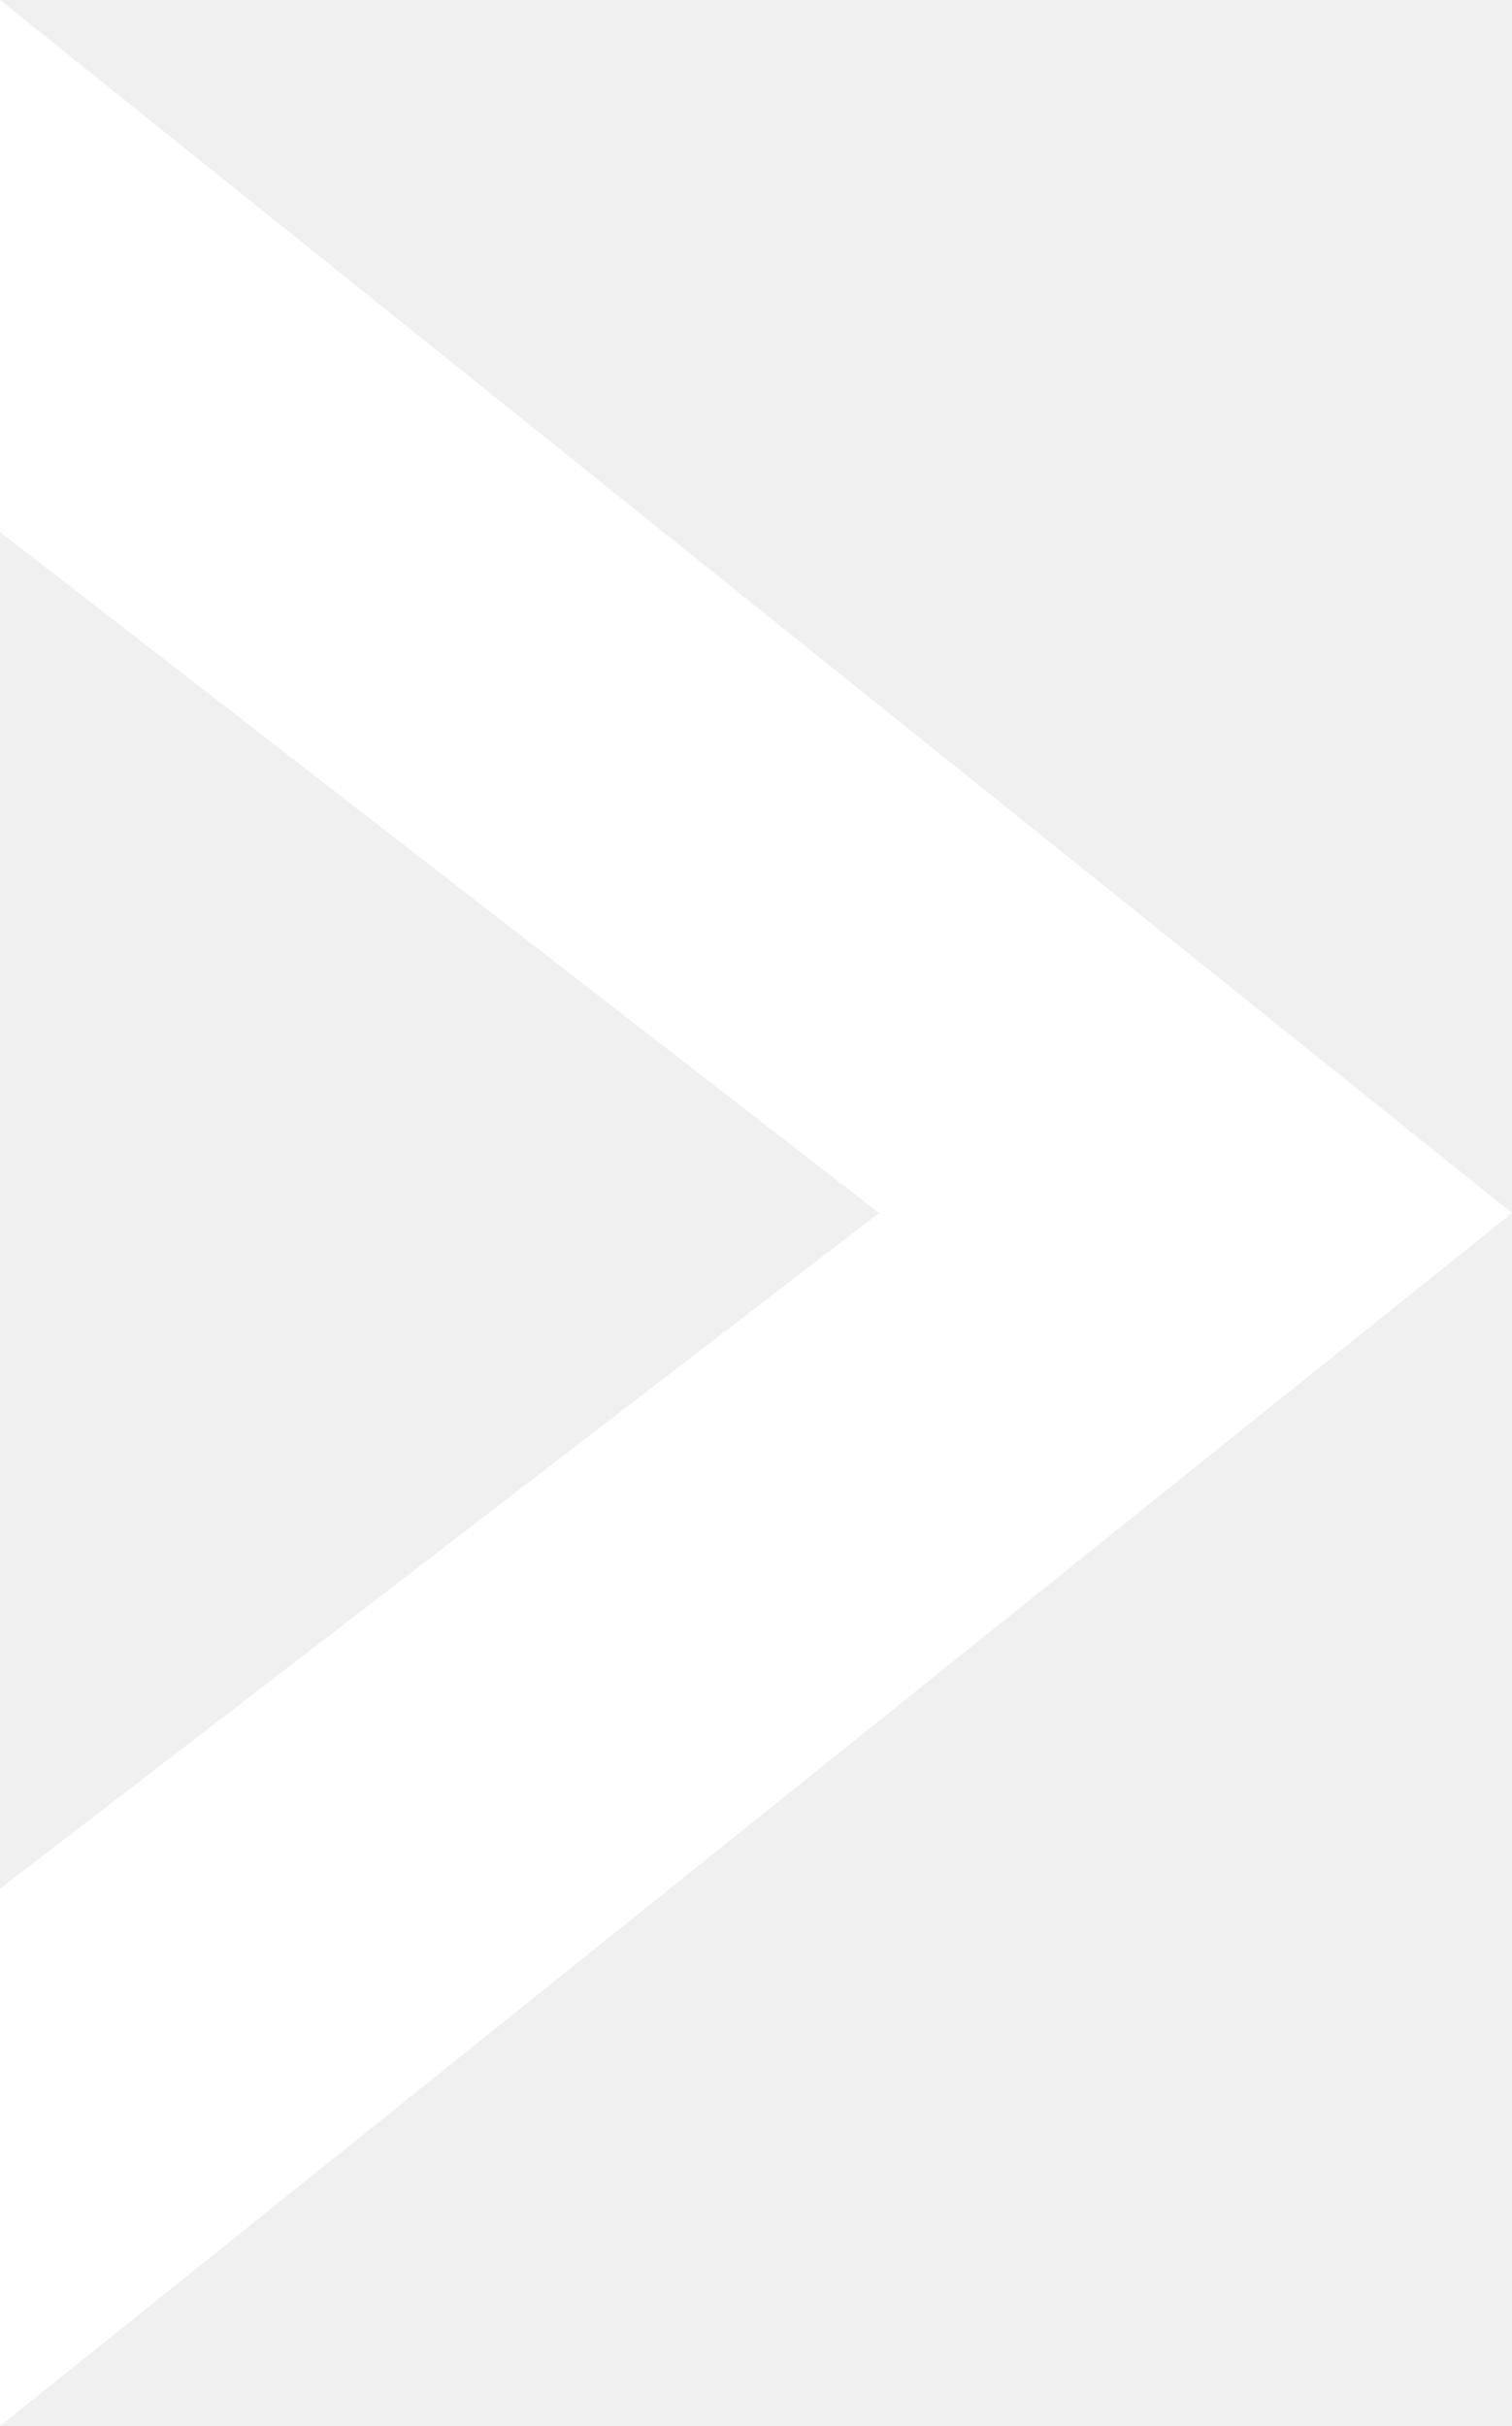
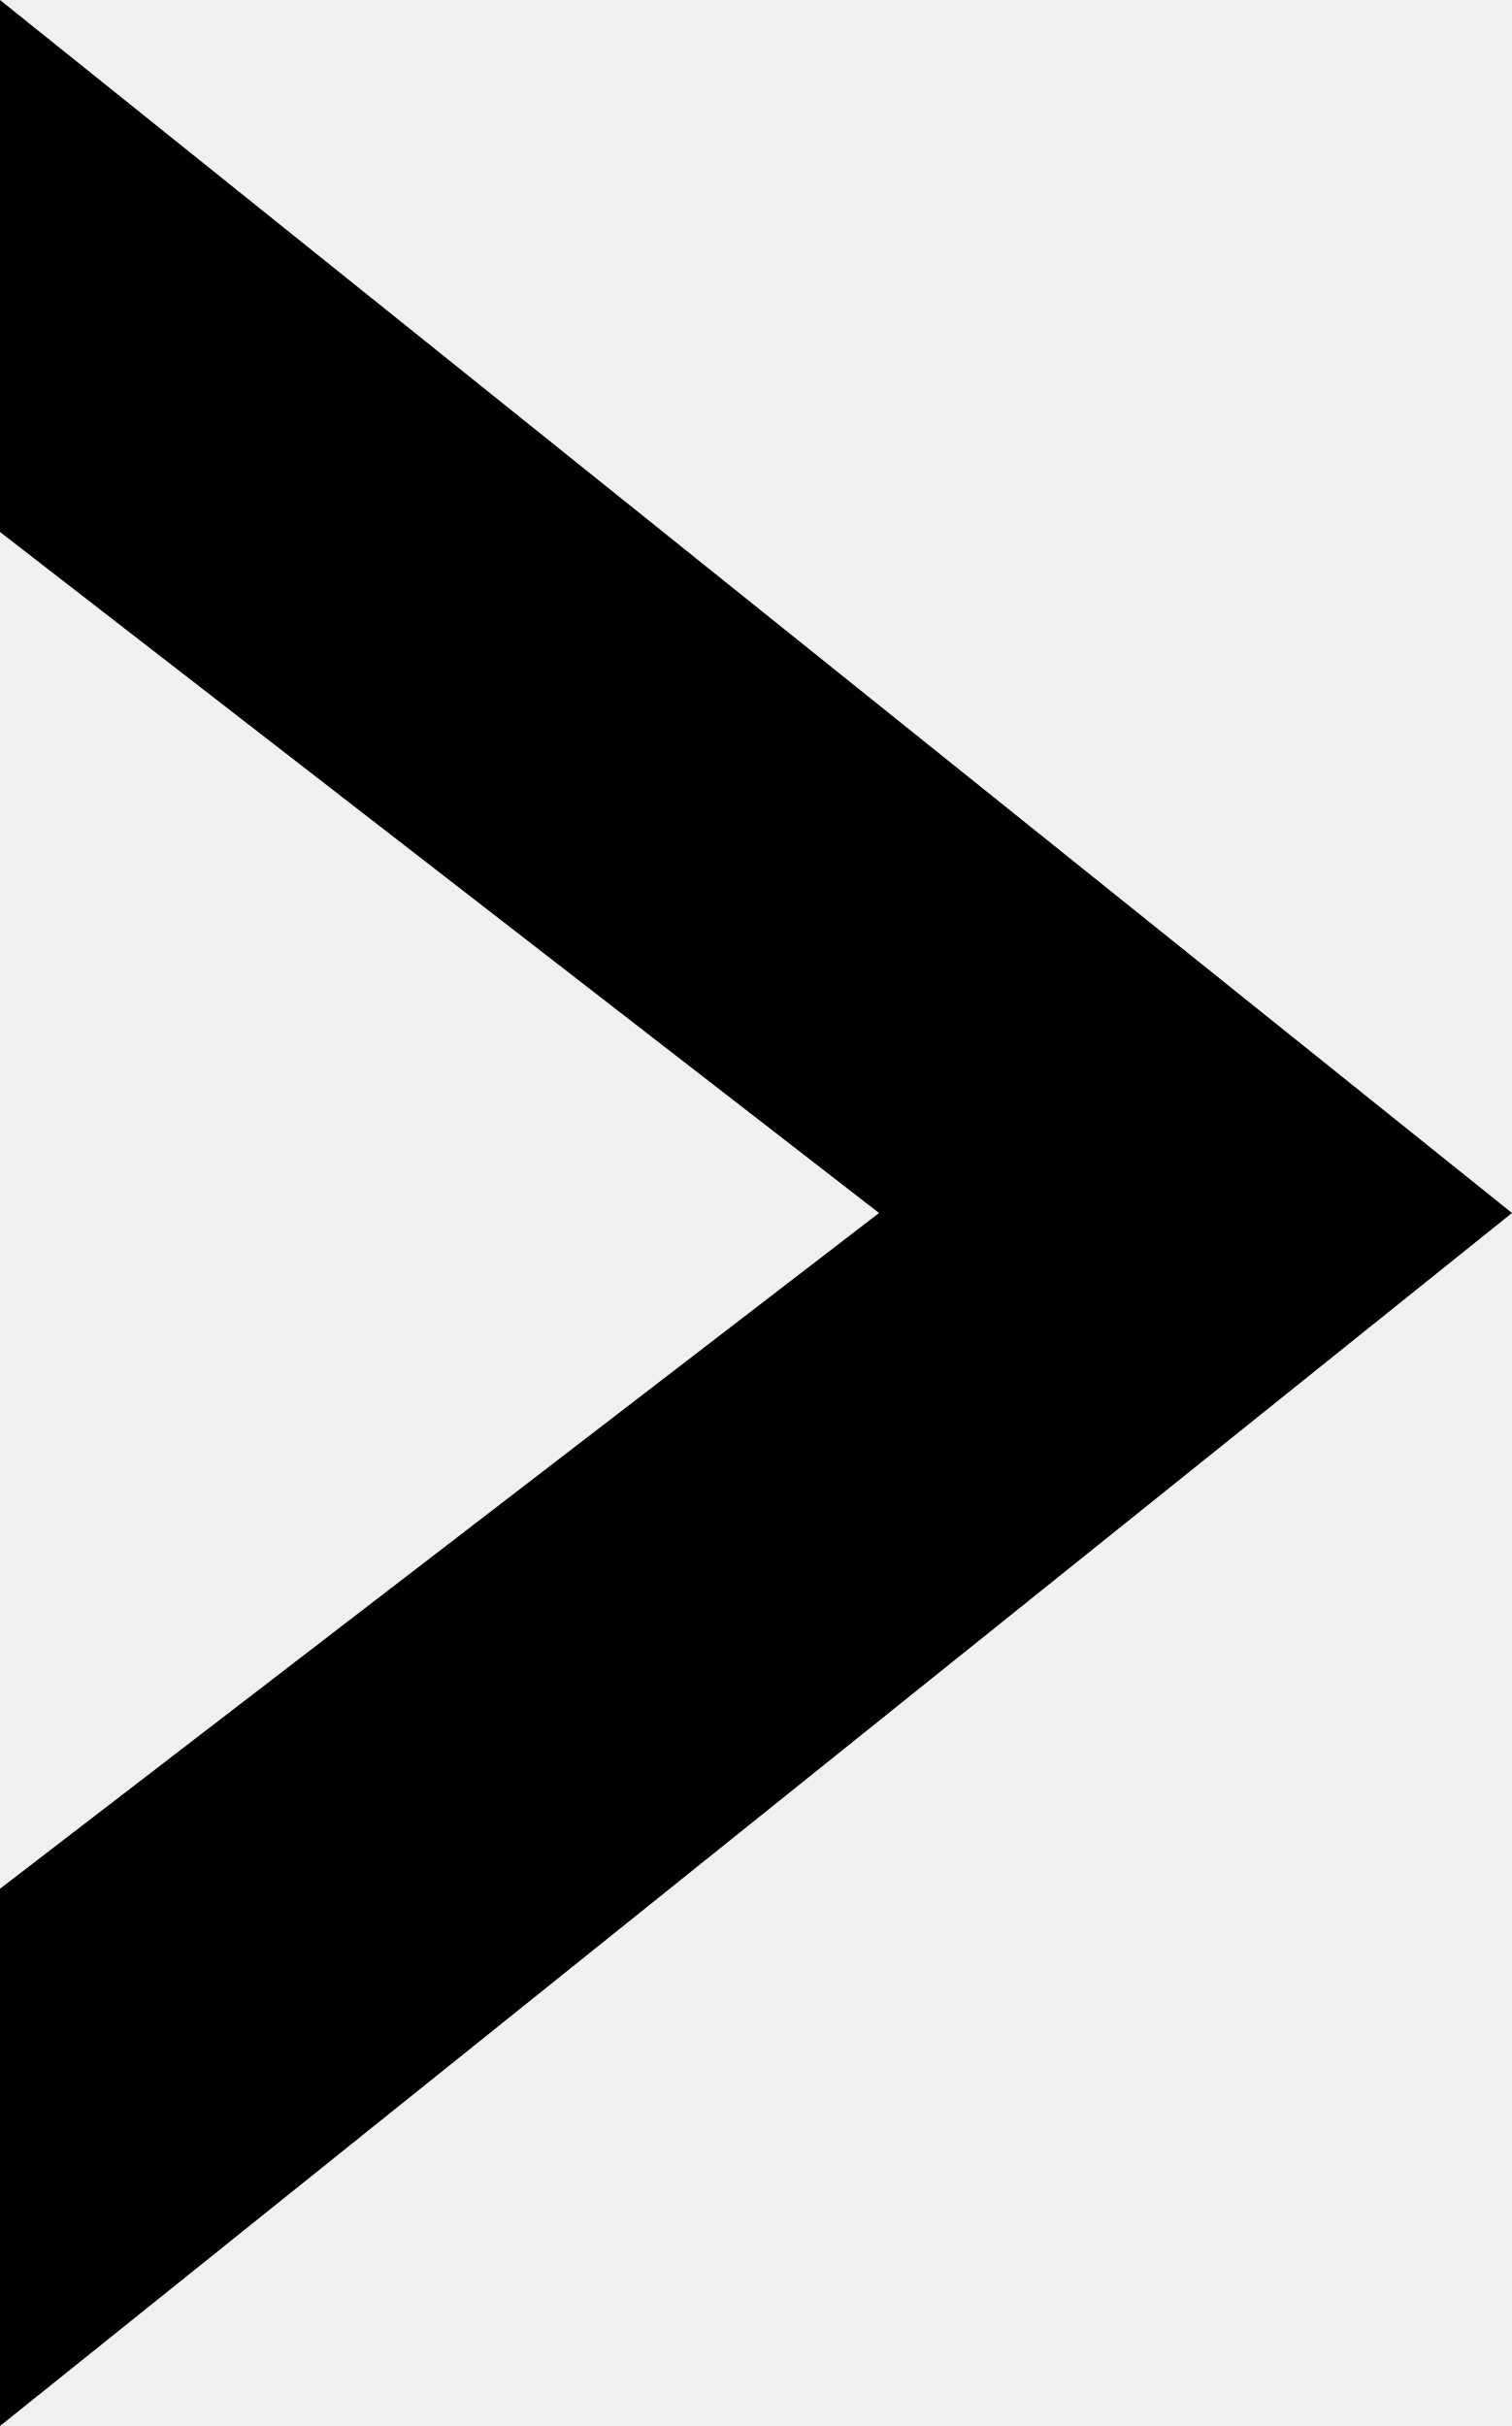
<svg xmlns="http://www.w3.org/2000/svg" id="c8c66f84-f119-45ef-ac3e-913d0dc56aeb" data-name="Layer 1" viewBox="0 0 43 69">
  <g id="cc40e0cd-9626-45d4-8a14-05f320f13886" data-name="Mockup-V2.0">
    <g id="d0f552fc-5423-4d33-8db8-97598f1dd63a" data-name="V3">
-       <polygon id="89aa0b18-6571-4cbf-acde-d95ee07ba1ed" data-name="Fill-1" points="0 0 0 15.13 25 34.5 0 53.72 0 69 43 34.5 0 0" style="fill:#fff" />
+       <polygon id="89aa0b18-6571-4cbf-acde-d95ee07ba1ed" data-name="Fill-1" points="0 0 0 15.13 25 34.5 0 53.72 0 69 43 34.5 0 0" />
    </g>
  </g>
</svg>
